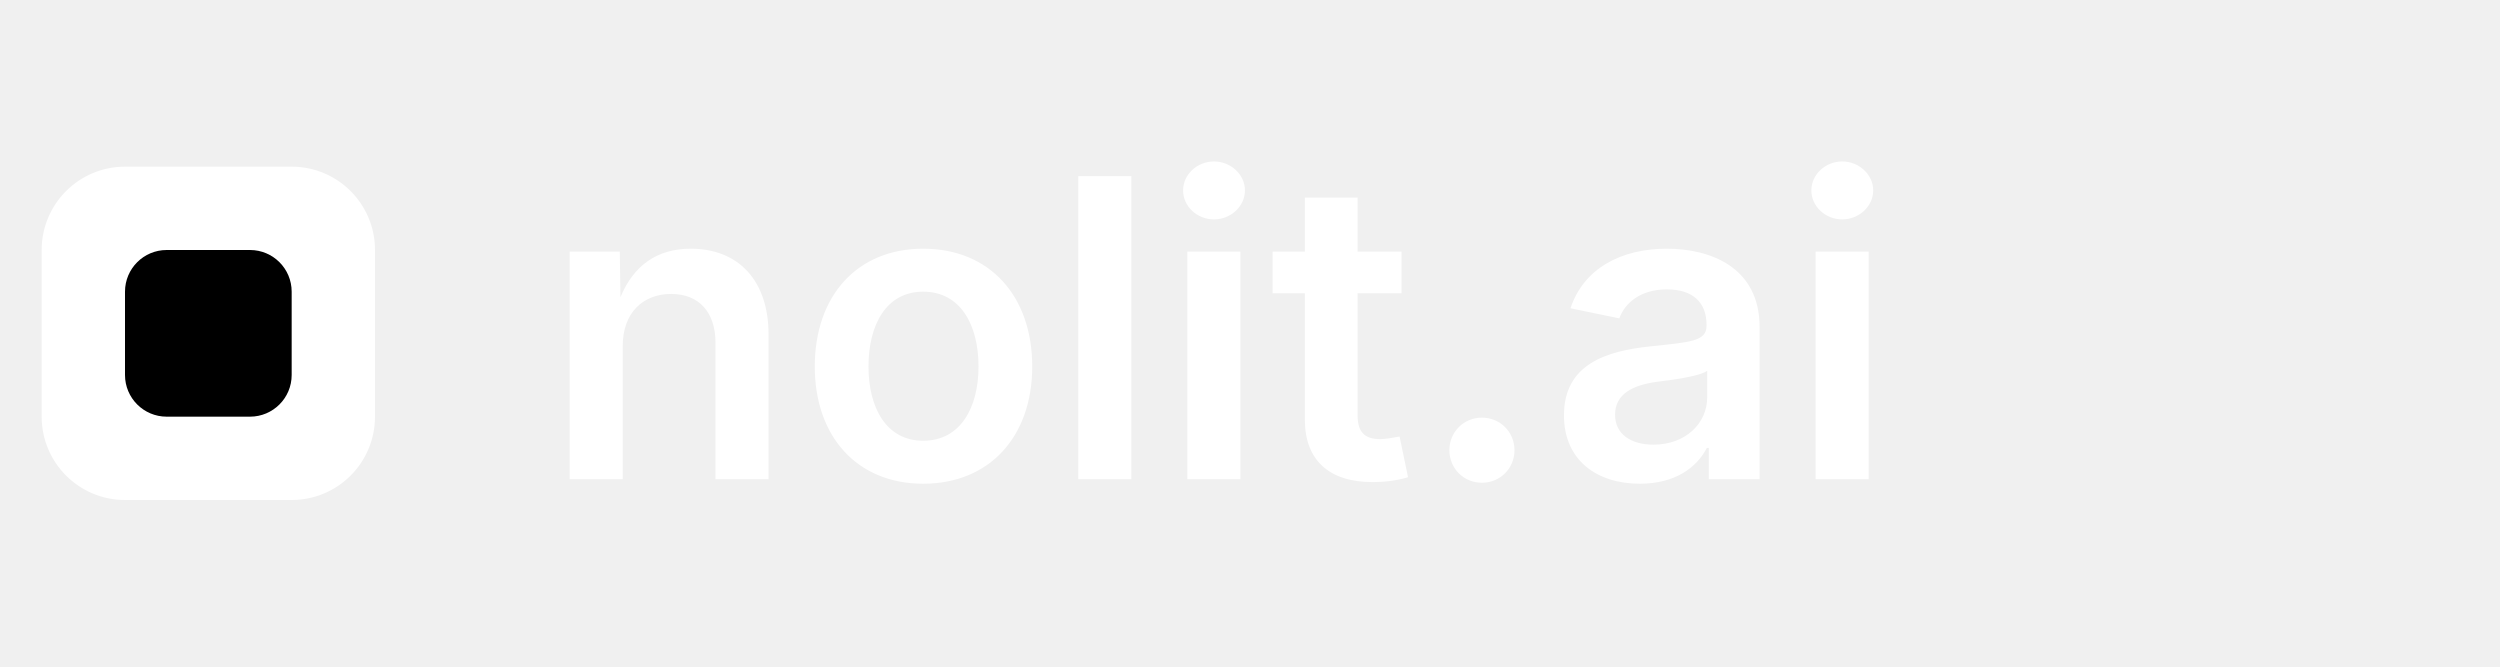
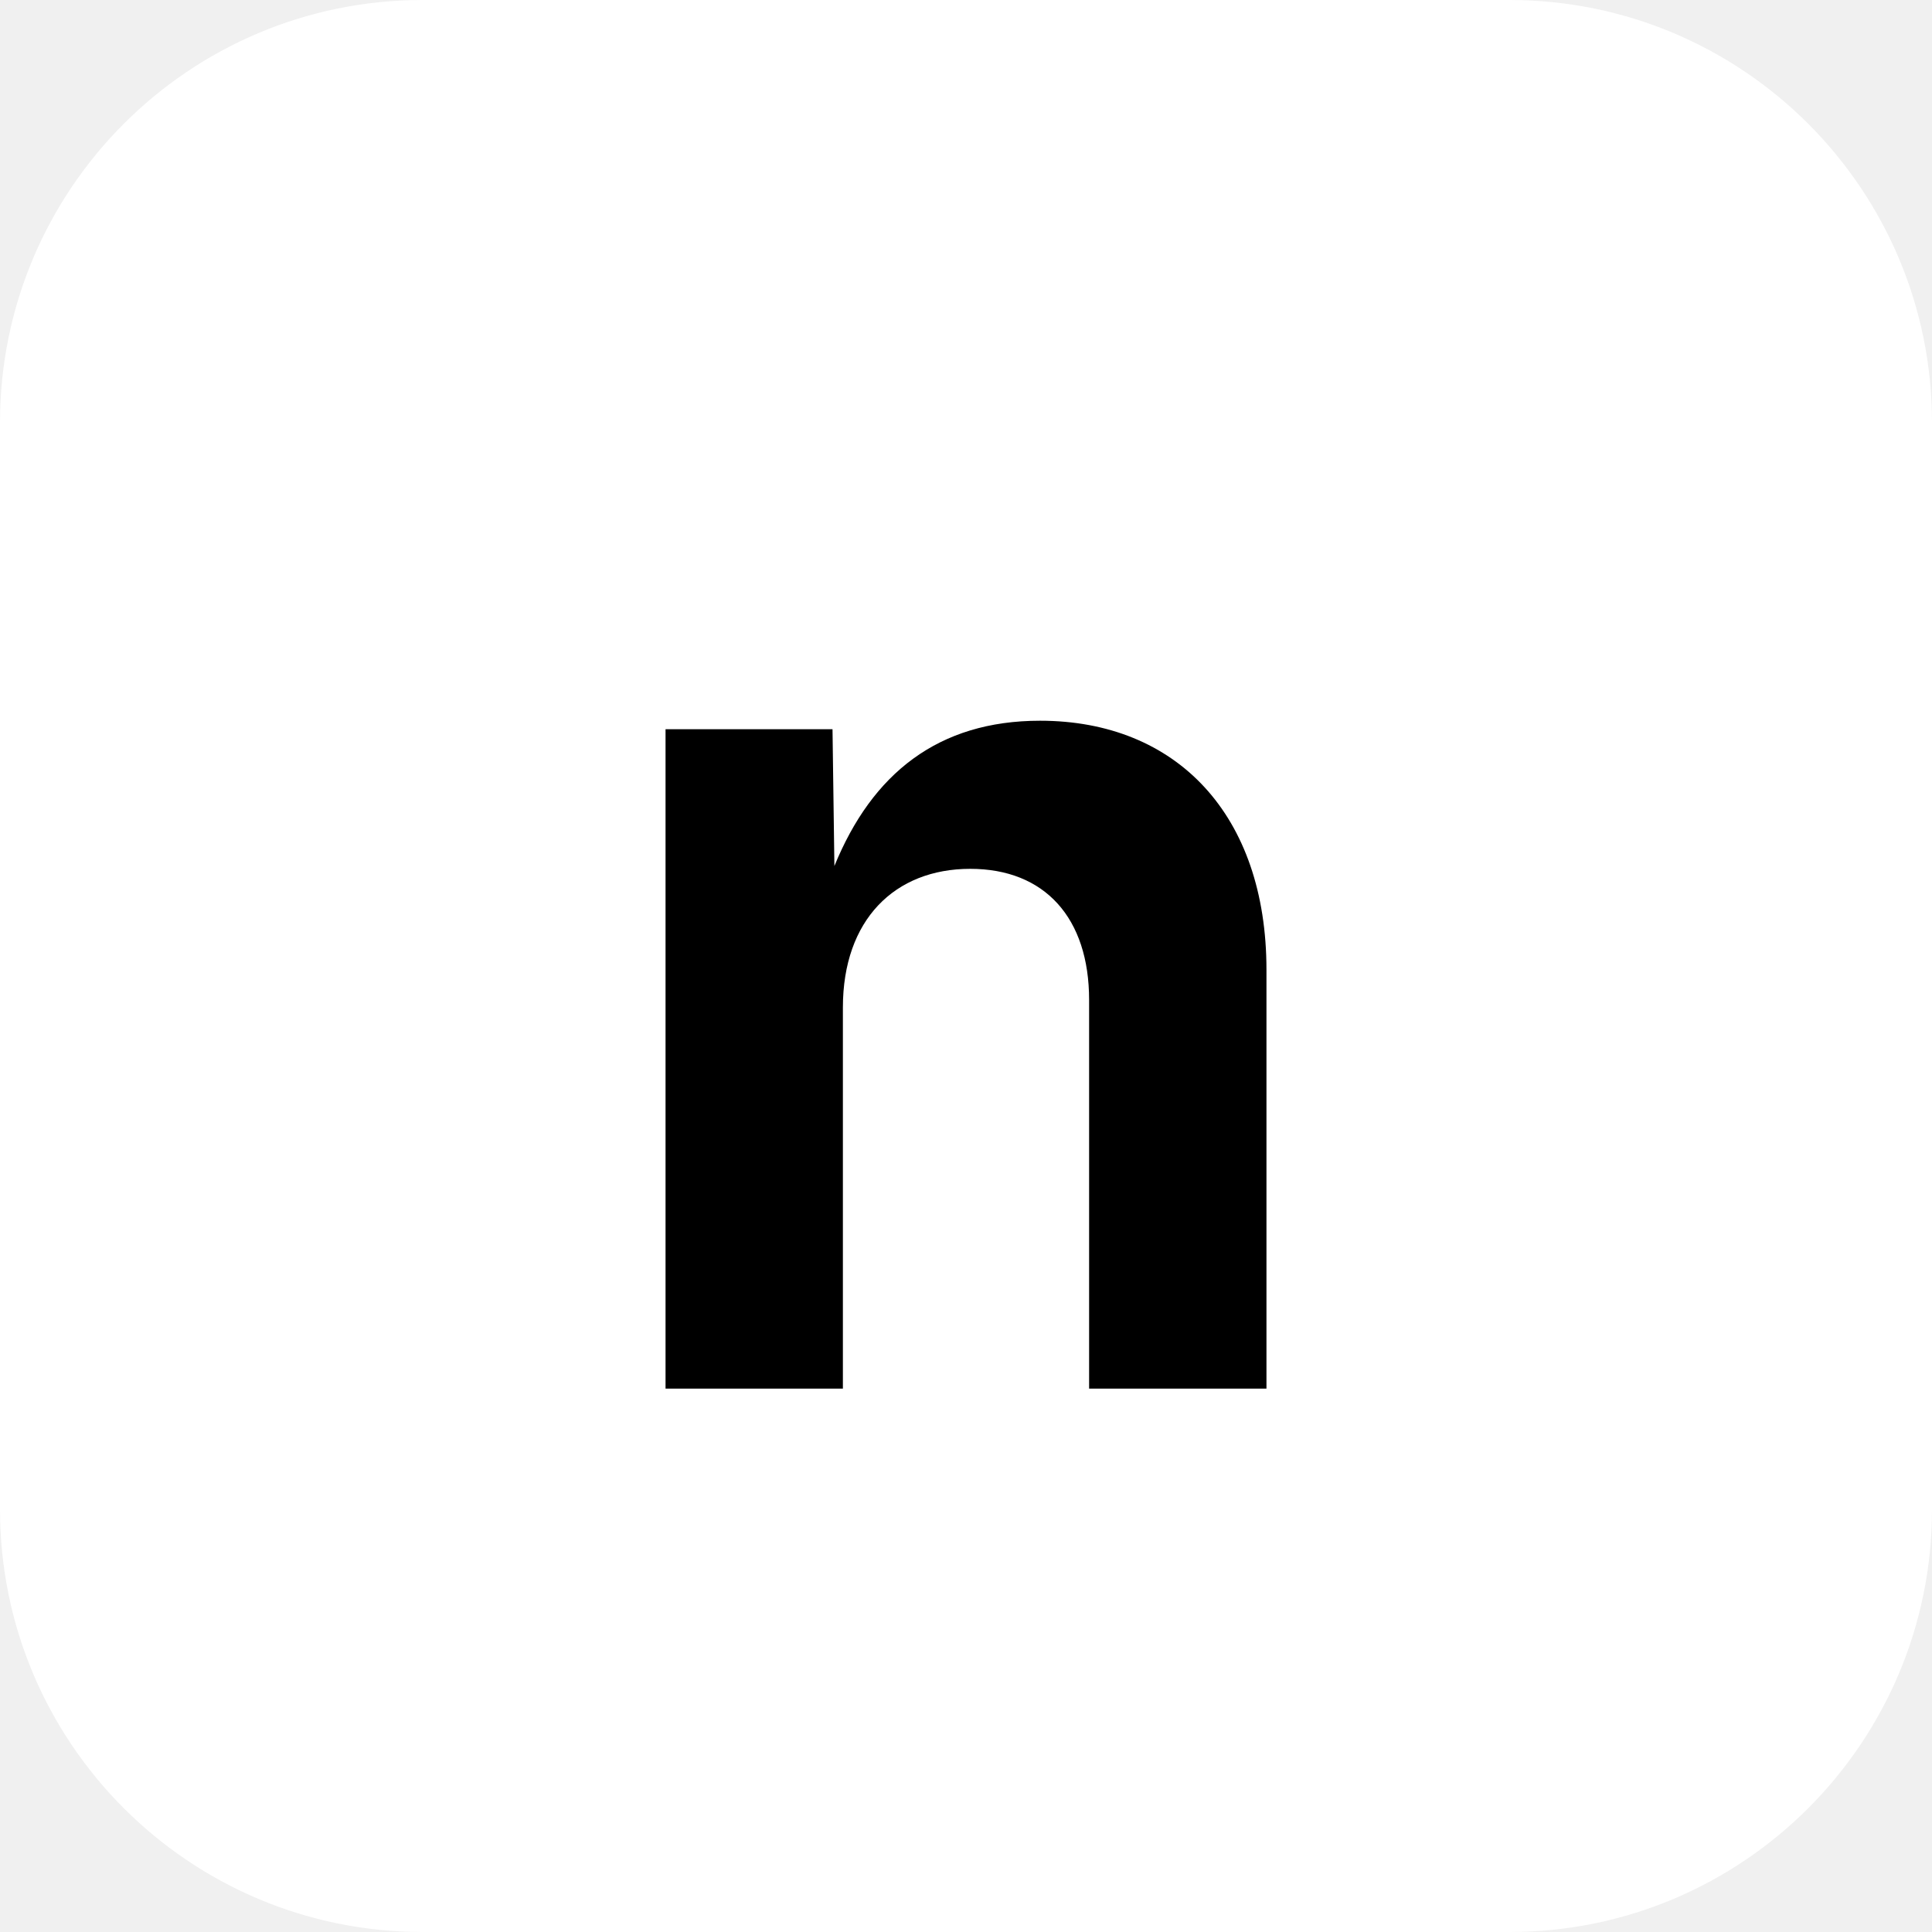
- <svg xmlns="http://www.w3.org/2000/svg" width="120" height="32" viewBox="0 0 120 32" fill="none">
-   <rect x="2" y="8" width="16" height="16" rx="4" fill="white" />
-   <rect x="6" y="12" width="8" height="8" rx="2" fill="black" />
-   <text x="26" y="23" font-family="-apple-system, BlinkMacSystemFont, 'SF Pro Display', system-ui, sans-serif" font-size="20" font-weight="600" fill="white">nolit.ai</text>
+ <svg xmlns="http://www.w3.org/2000/svg" width="32" height="32" viewBox="0 0 32 32" fill="none">
+   <rect width="32" height="32" rx="7" fill="white" />
+   <text x="16" y="23" text-anchor="middle" fill="black" font-family="-apple-system, BlinkMacSystemFont, system-ui, sans-serif" font-size="20" font-weight="700">n</text>
</svg>
